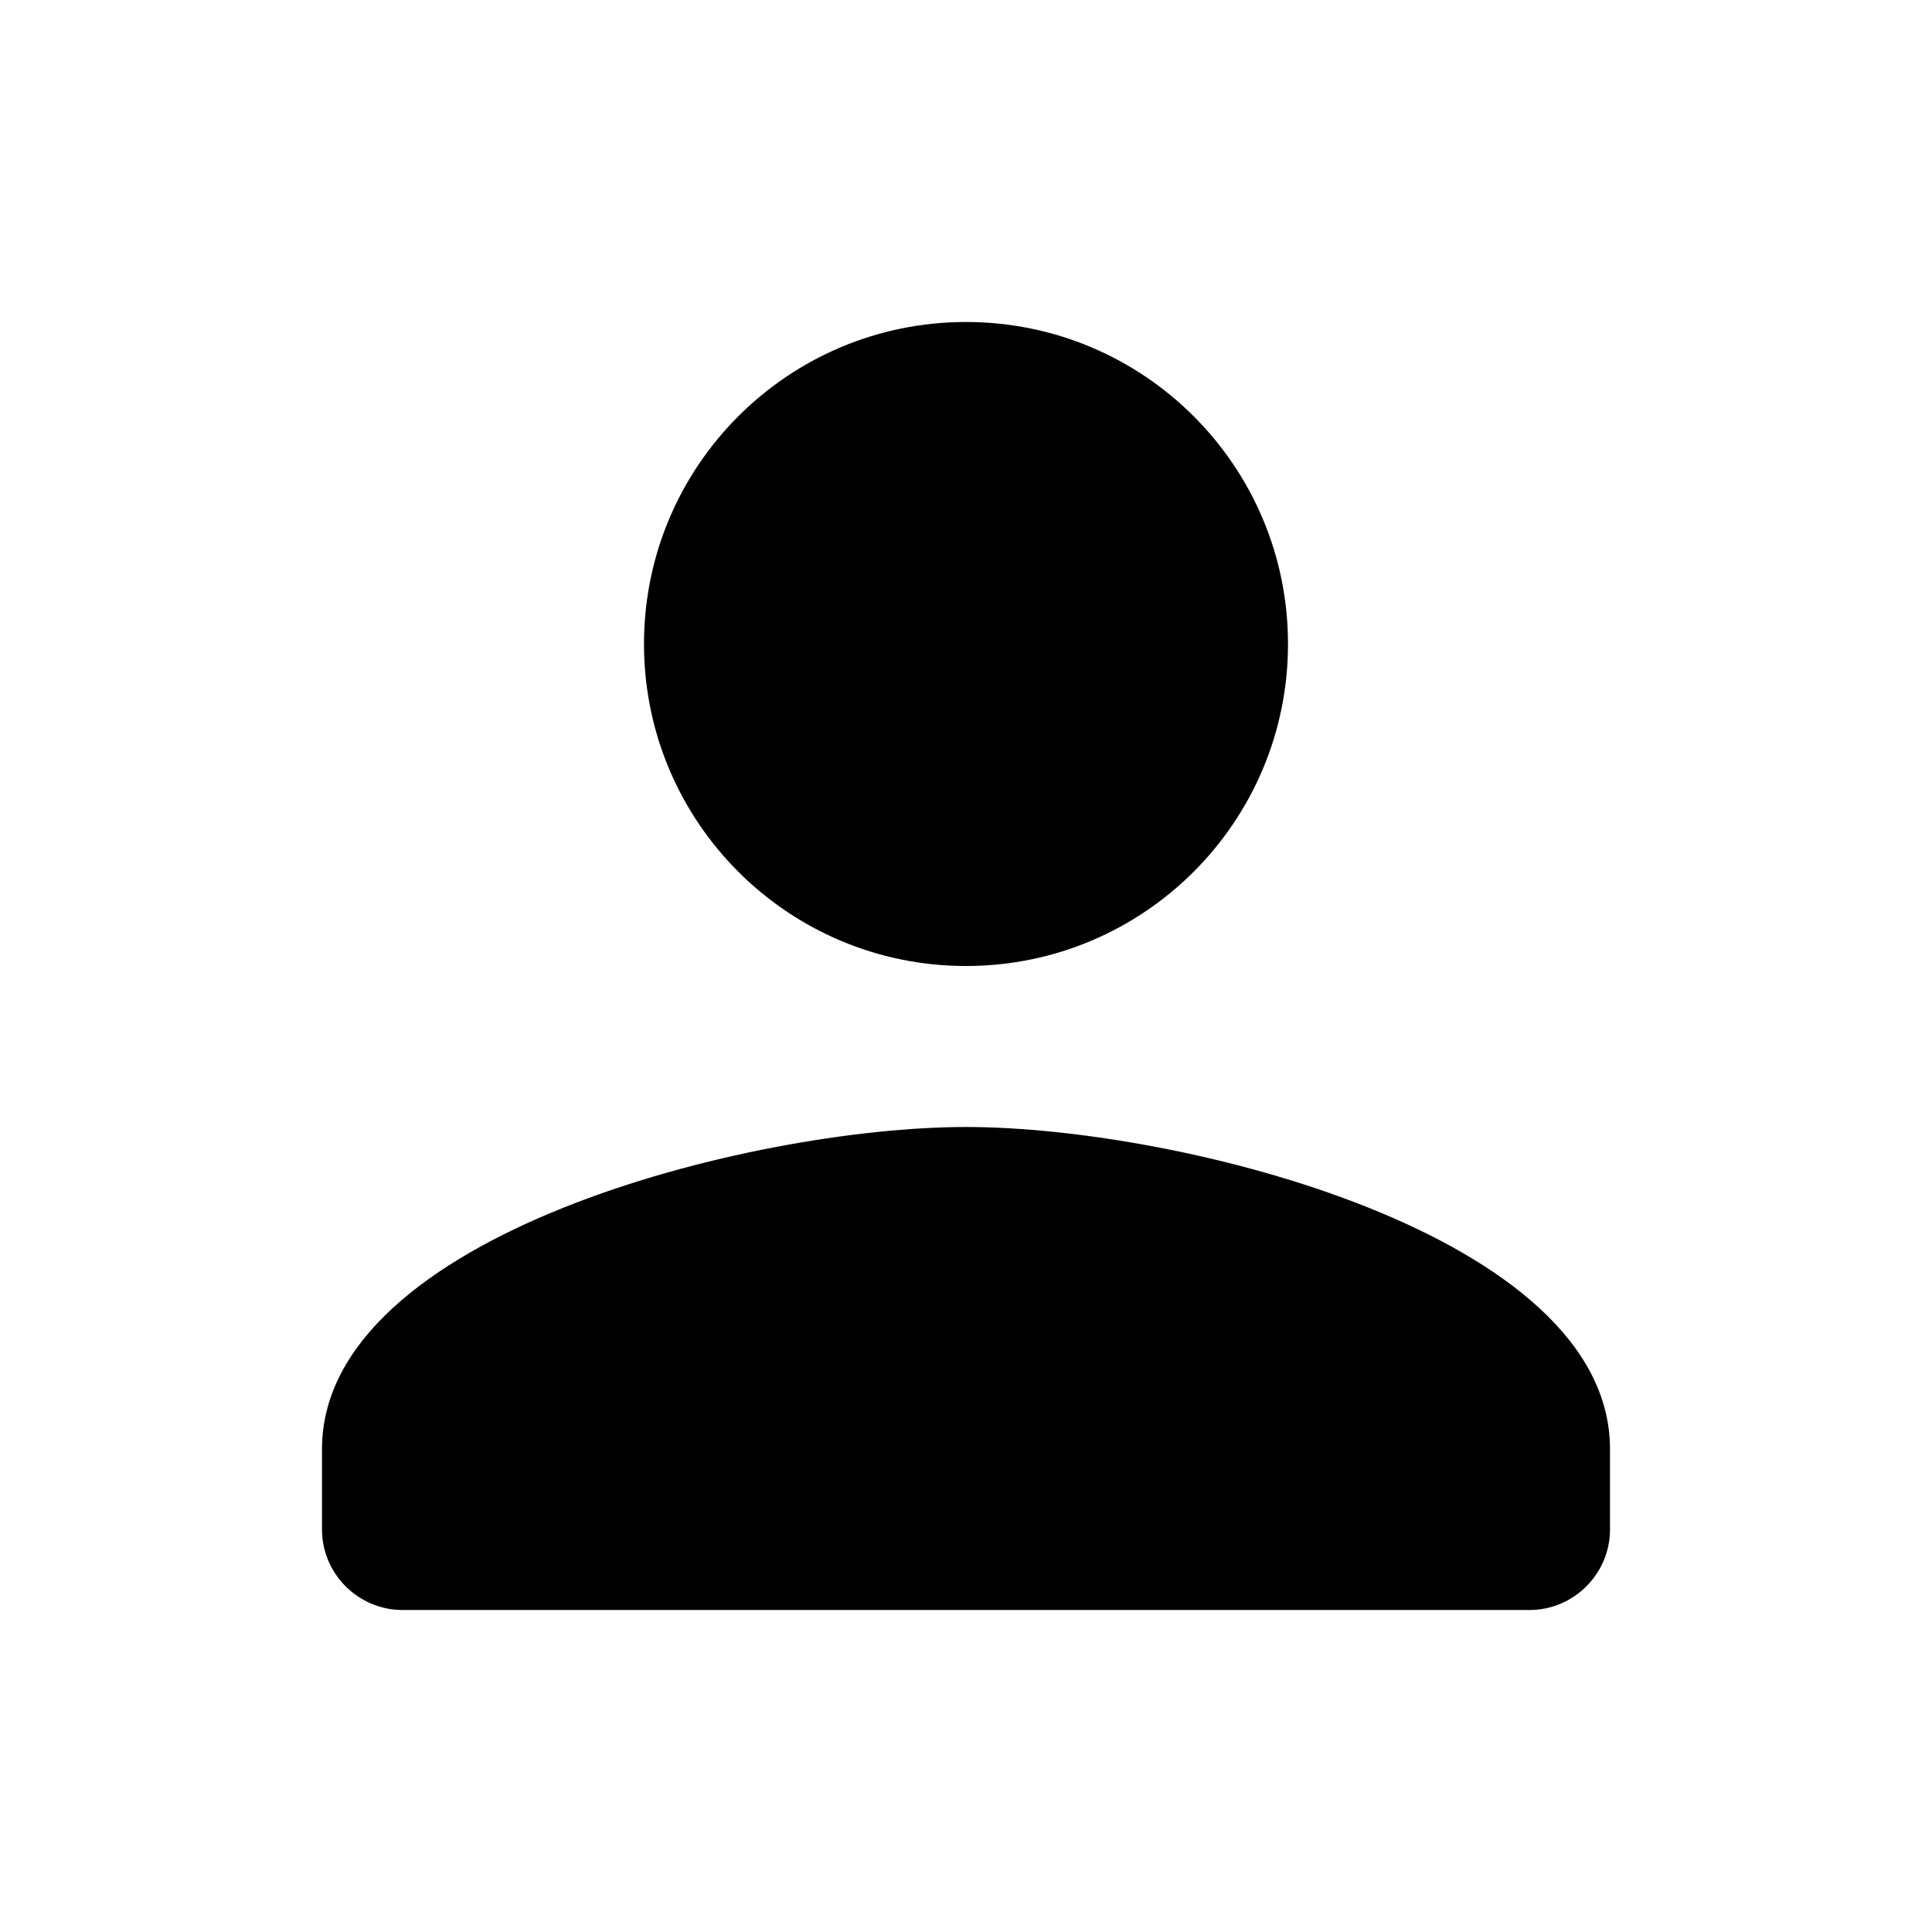
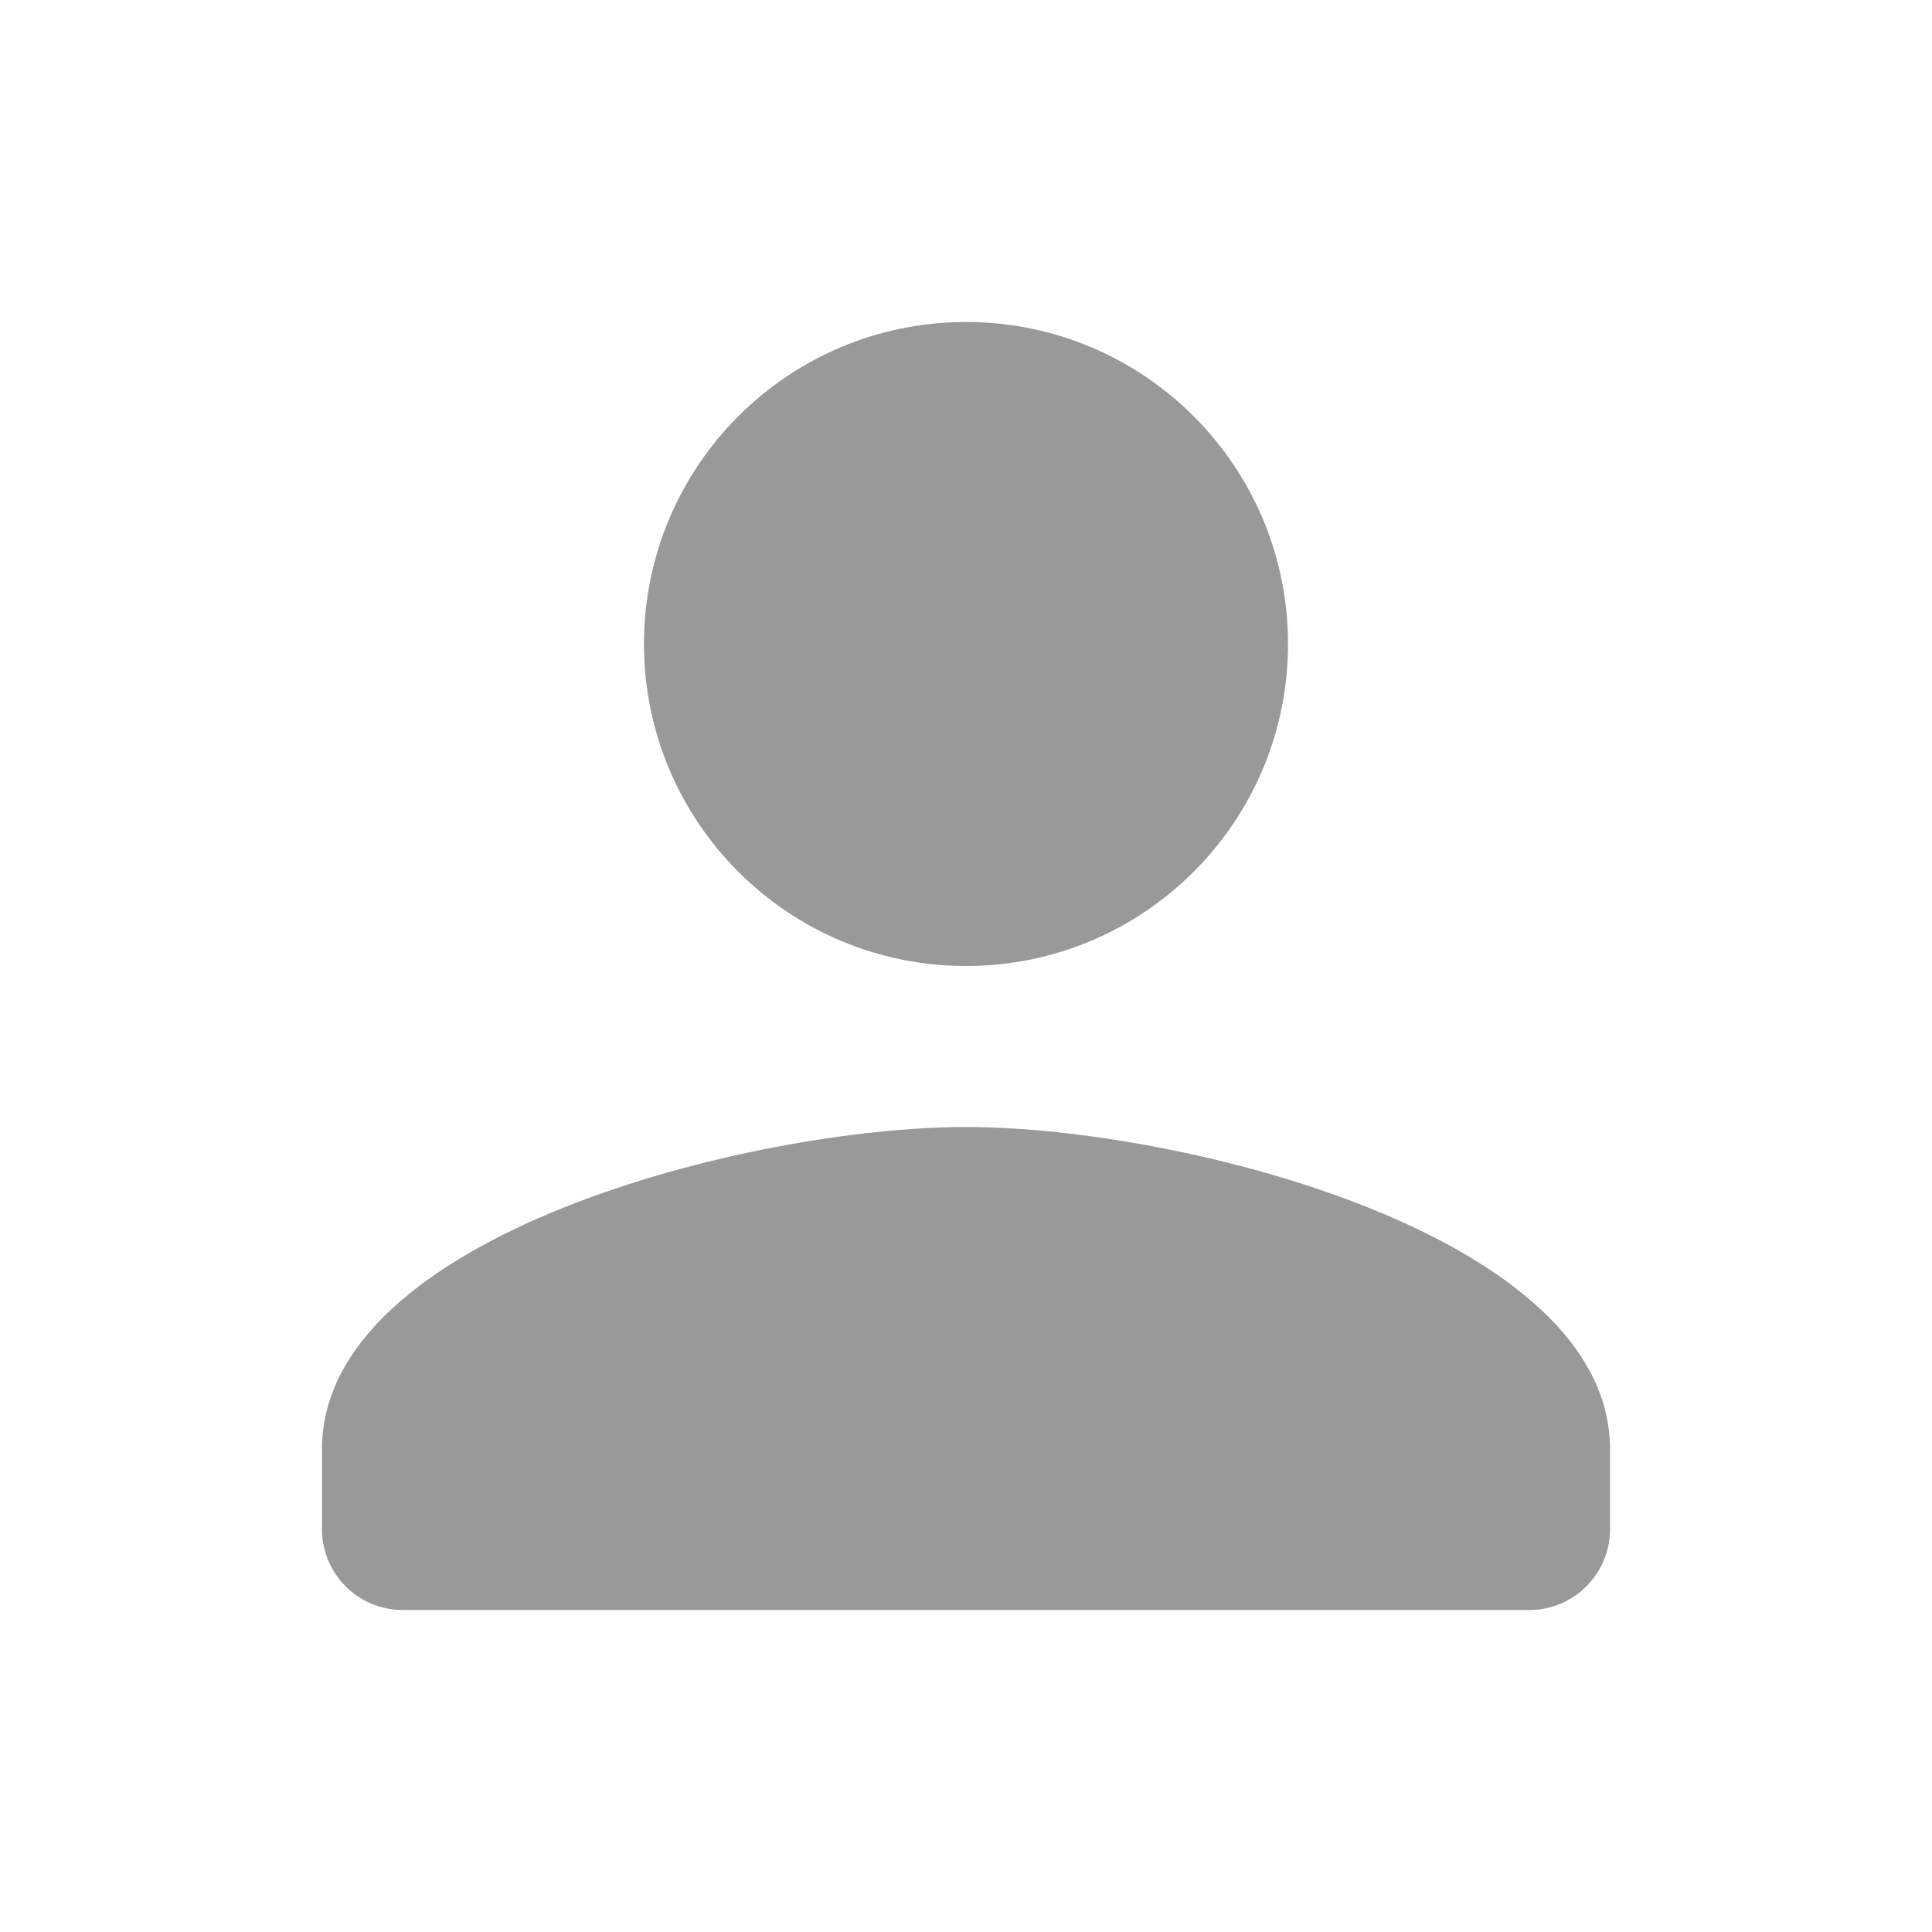
<svg xmlns="http://www.w3.org/2000/svg" width="24" height="24" viewBox="0 0 24 24">
  <path fill="none" d="M0 0h24v24H0V0z" />
-   <path d="M12 12c2.21 0 4-1.79 4-4s-1.79-4-4-4-4 1.79-4 4 1.79 4 4 4zm0 2c-2.67 0-8 1.34-8 4v1c0 .55.45 1 1 1h14c.55 0 1-.45 1-1v-1c0-2.66-5.33-4-8-4z" />
+   <path fill="#999" d="M12 12c2.21 0 4-1.79 4-4s-1.79-4-4-4-4 1.79-4 4 1.79 4 4 4zm0 2c-2.67 0-8 1.34-8 4v1c0 .55.45 1 1 1h14c.55 0 1-.45 1-1v-1c0-2.66-5.33-4-8-4z" />
</svg>
